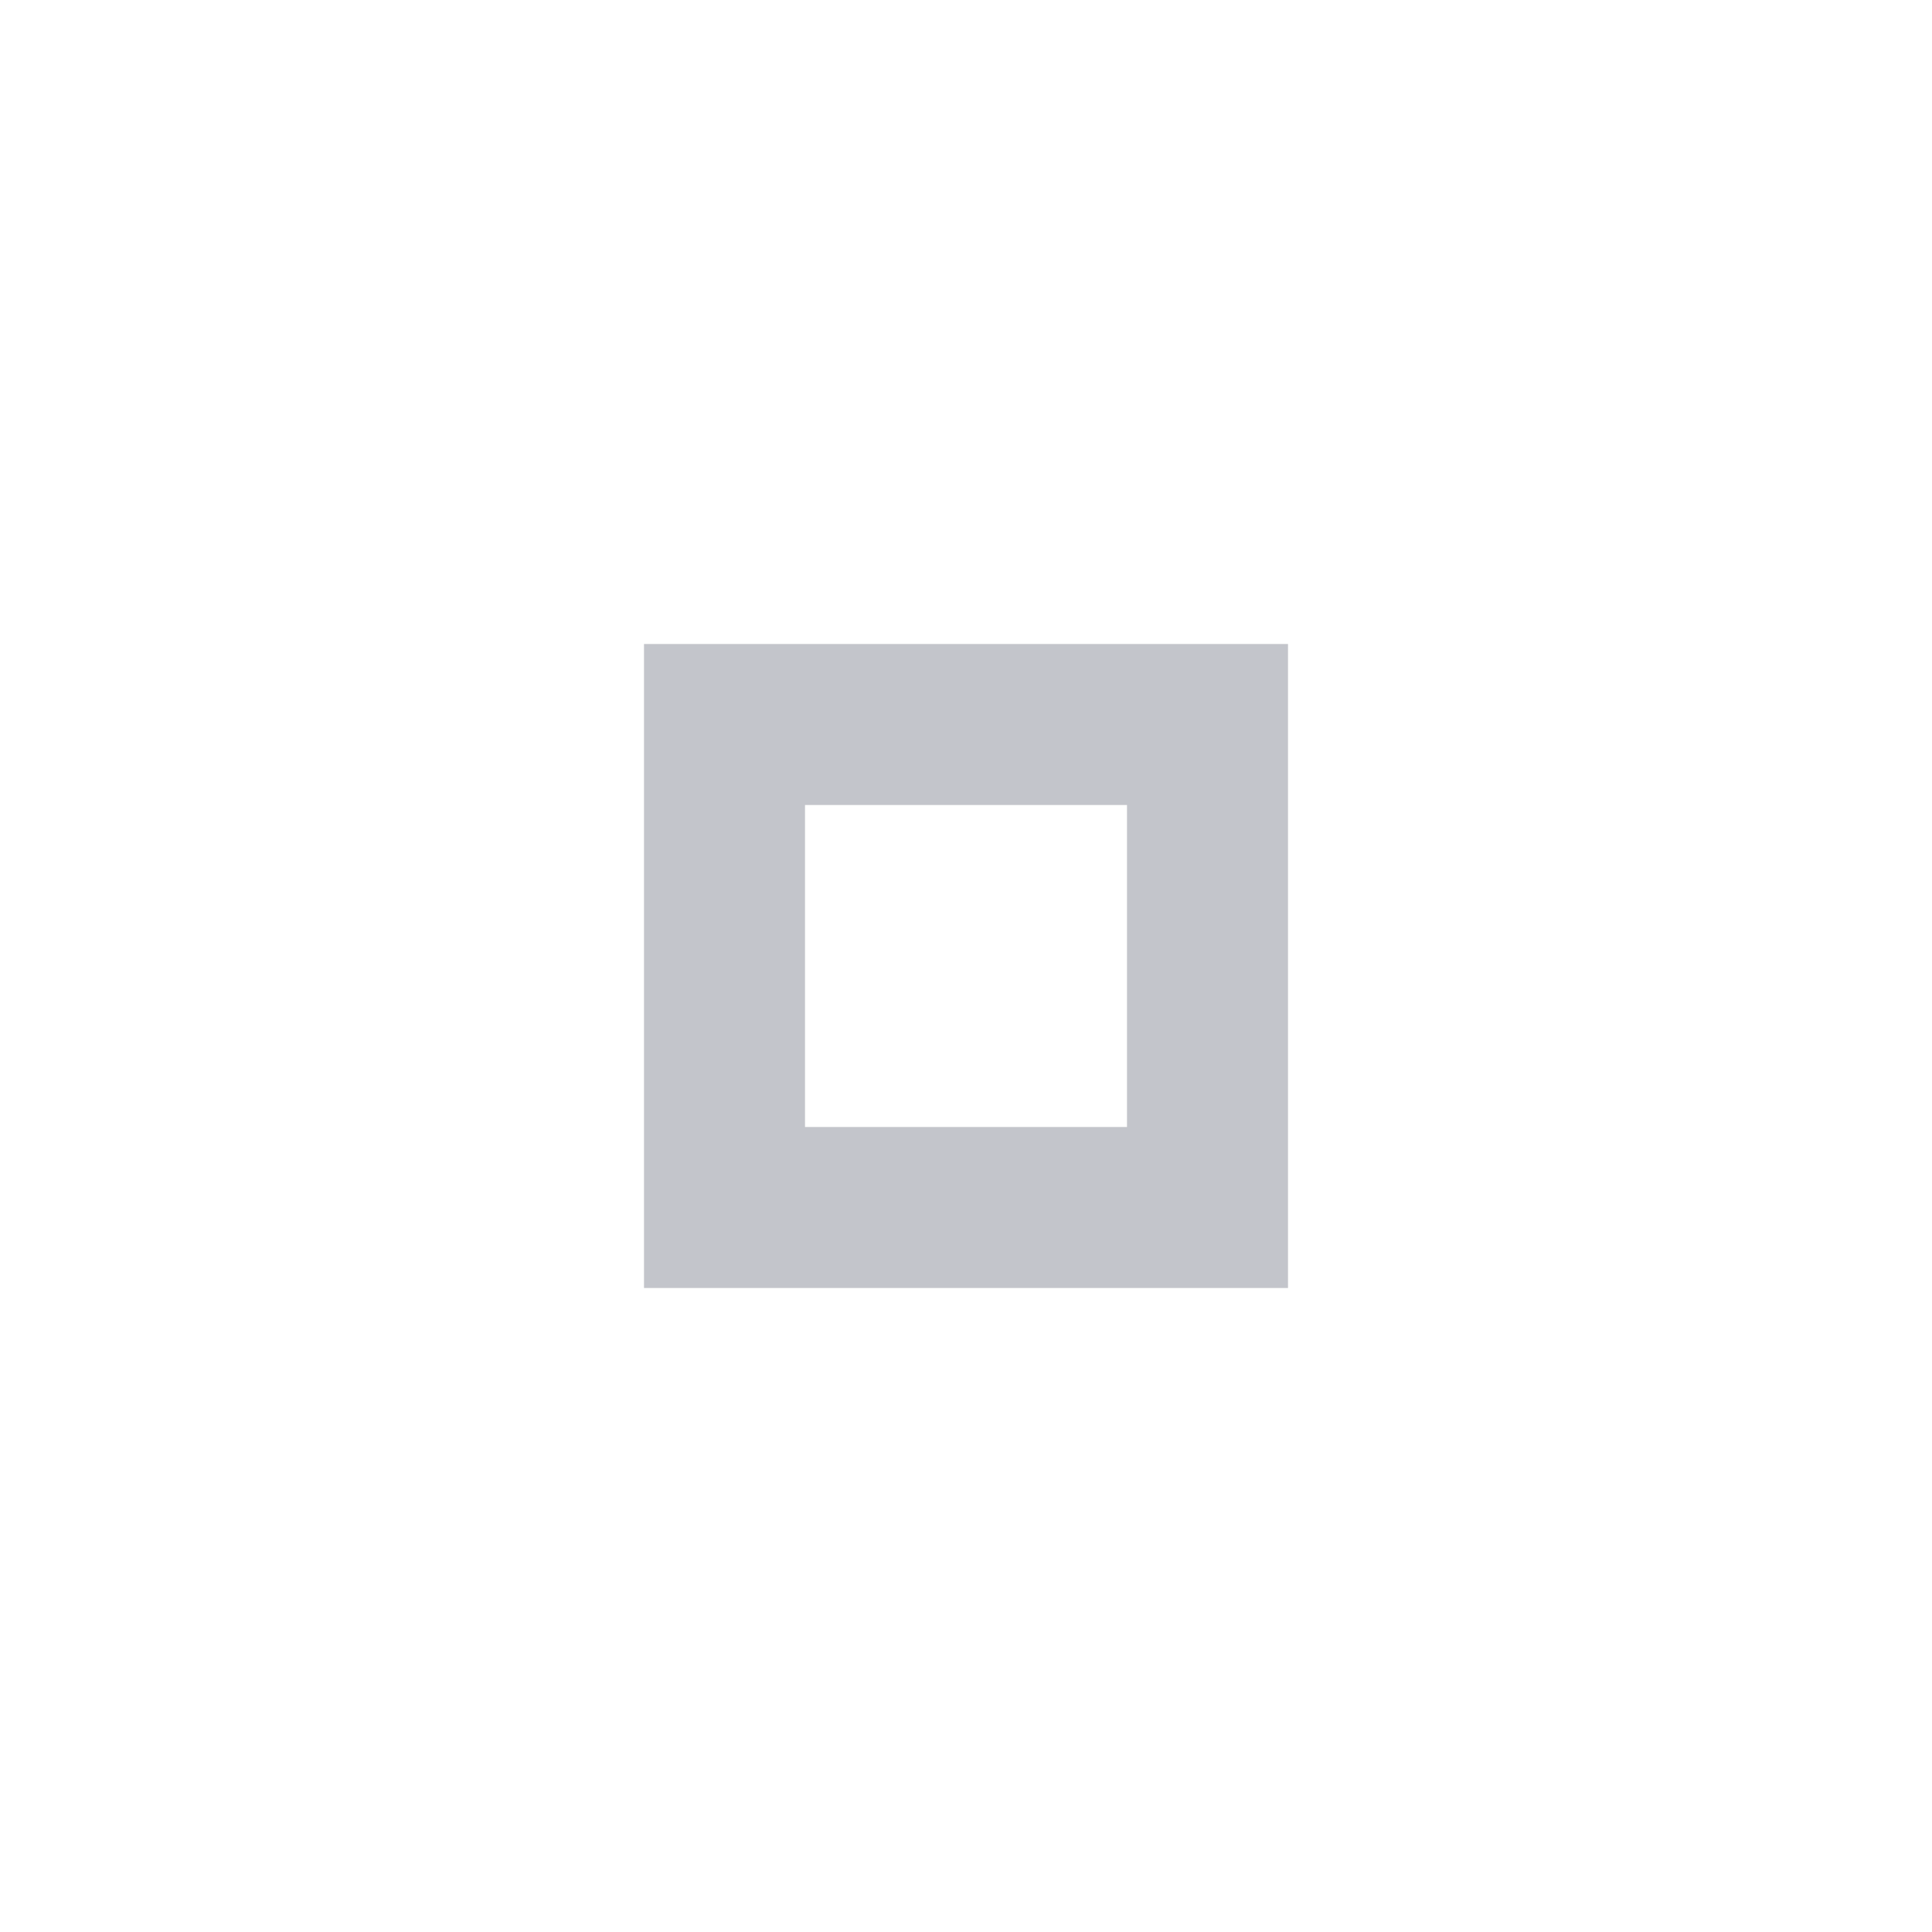
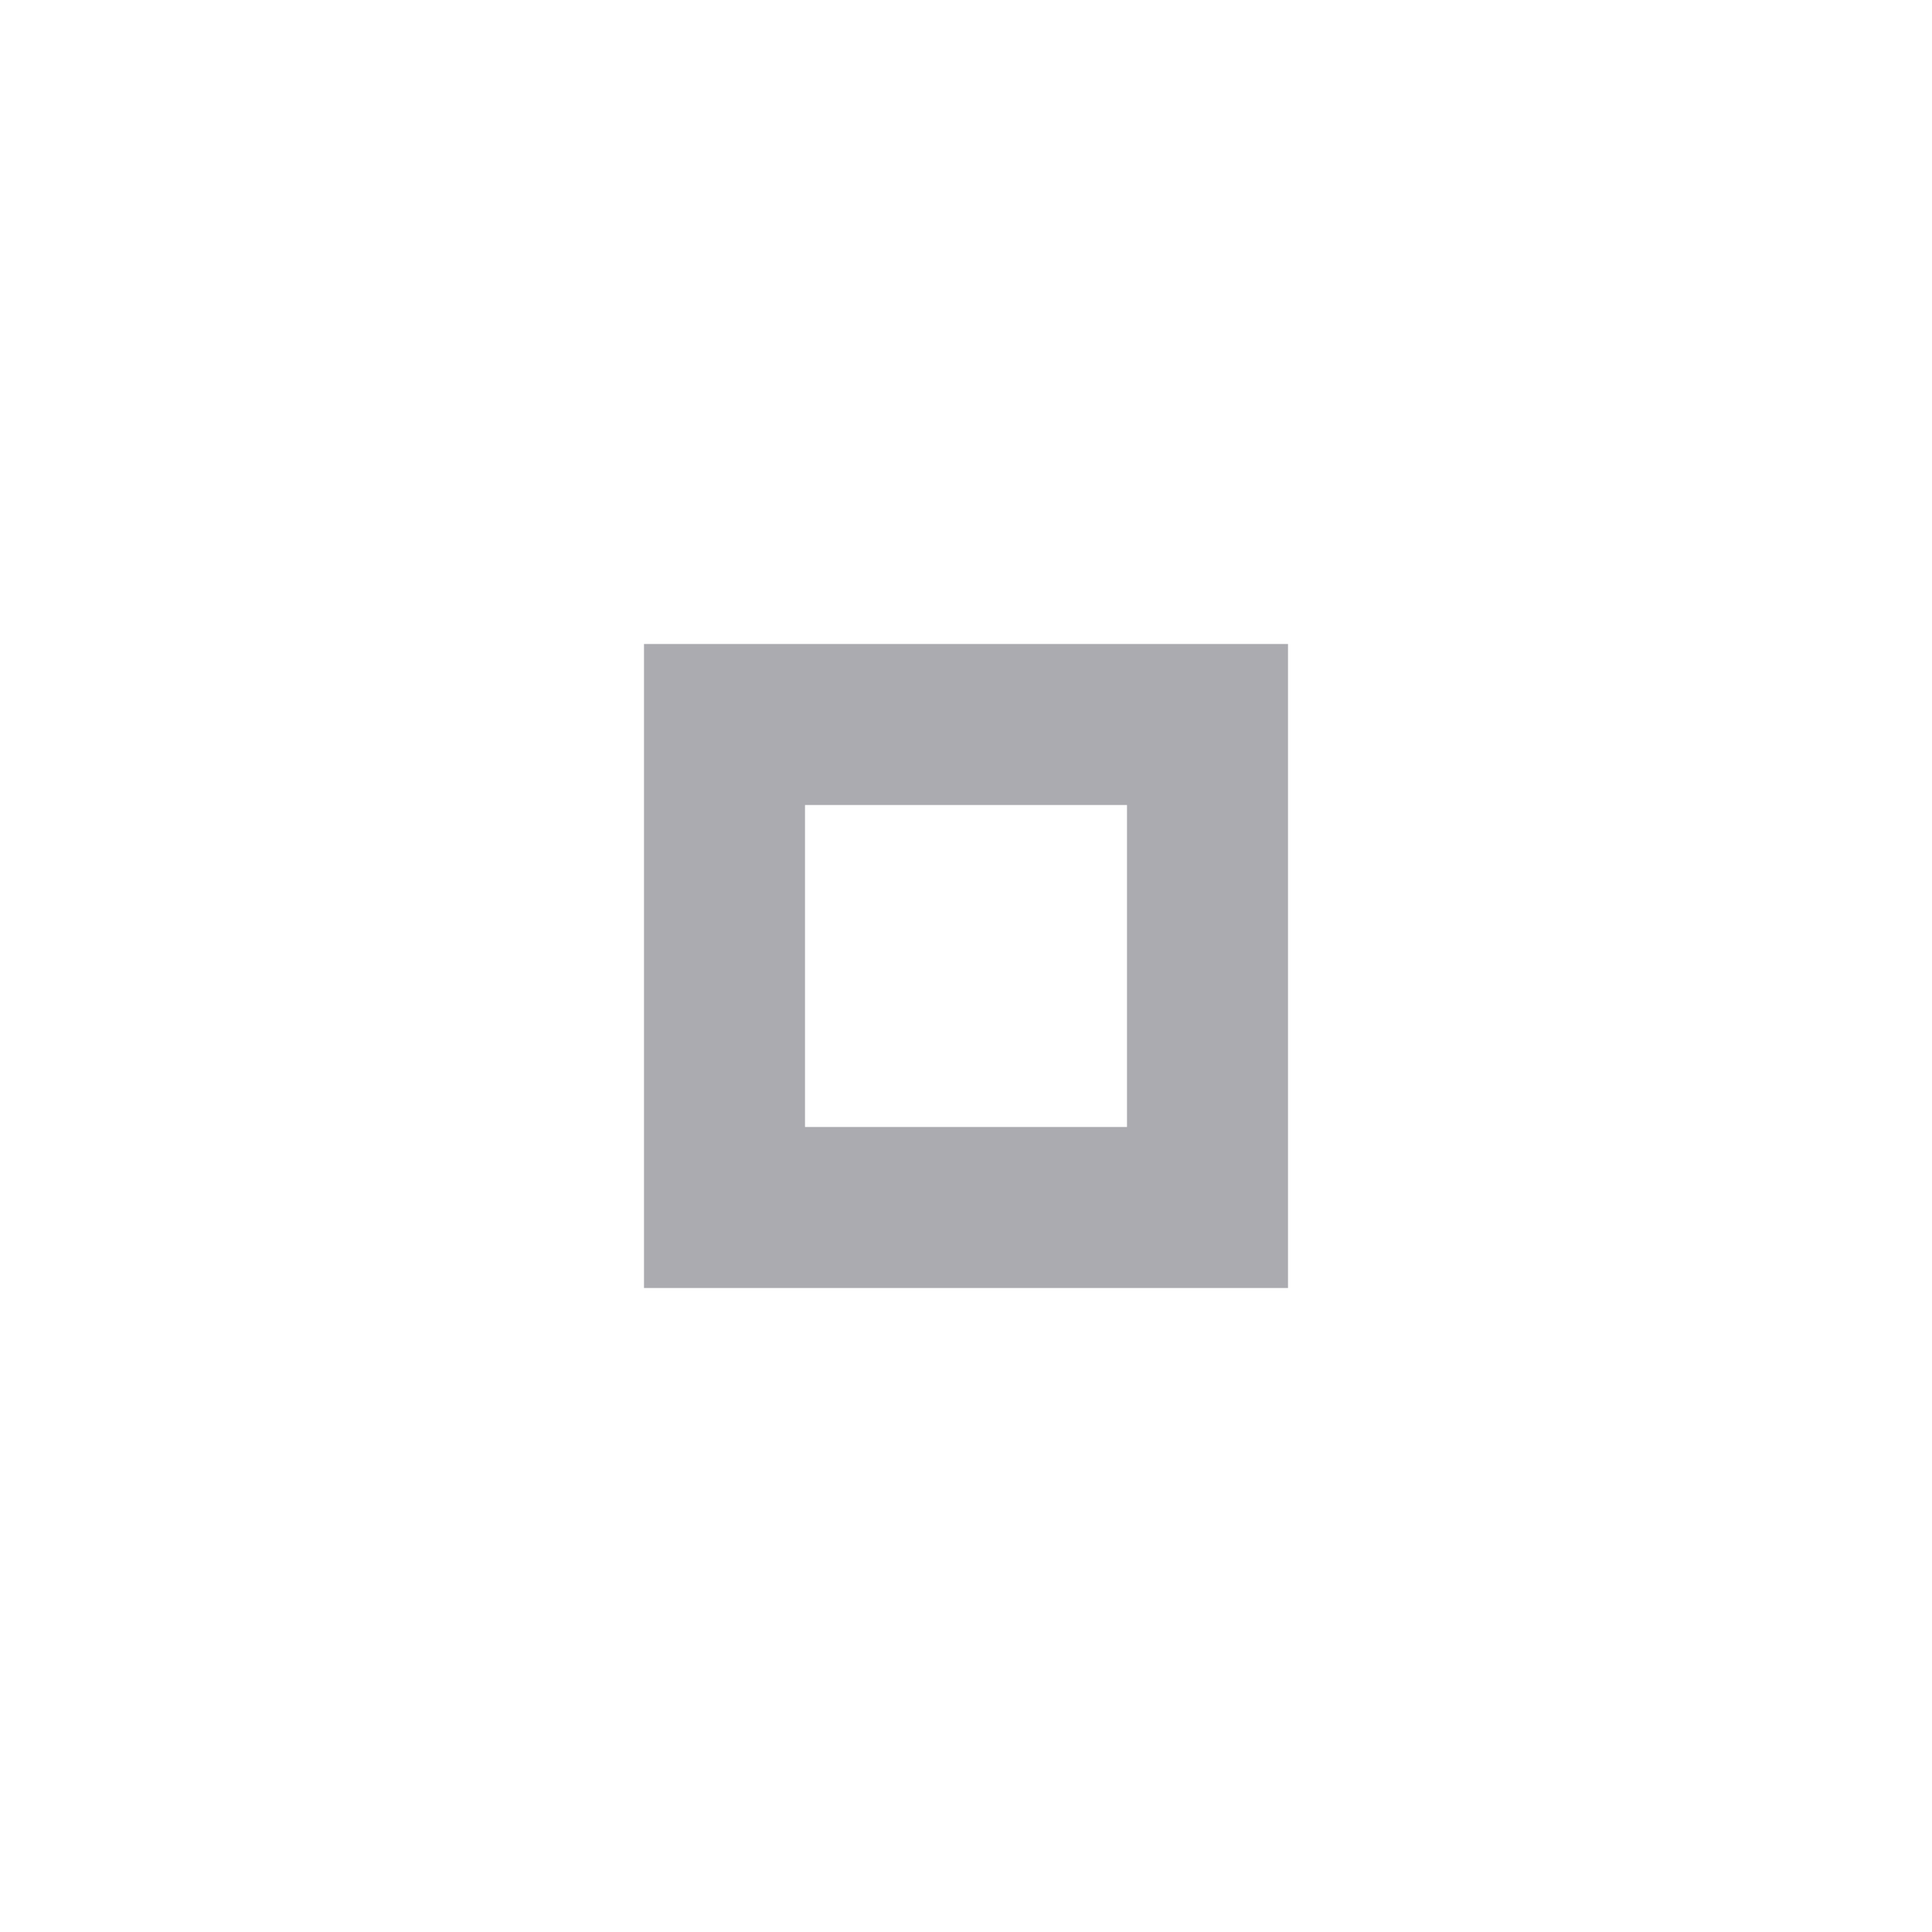
- <svg xmlns="http://www.w3.org/2000/svg" width="24" height="24" viewBox="0 0 24 24" fill="#373d4f">
-   <circle cx="12" cy="12" r="10" opacity="0" />
-   <circle cx="12" cy="12" r="10" opacity="0" />
-   <path d="m8 8v8h8v-8h-8zm2 2h4v4h-4v-4z" opacity=".3" />
+ <svg xmlns="http://www.w3.org/2000/svg" version="1.1" x="0px" y="0px" width="24px" height="24px" viewBox="0 0 24 24" xml:space="preserve">
+   <path fill="#ababb0" d="M14,14h-4v-4h4V14z M16,8H8v8h8V8z" />
</svg>
